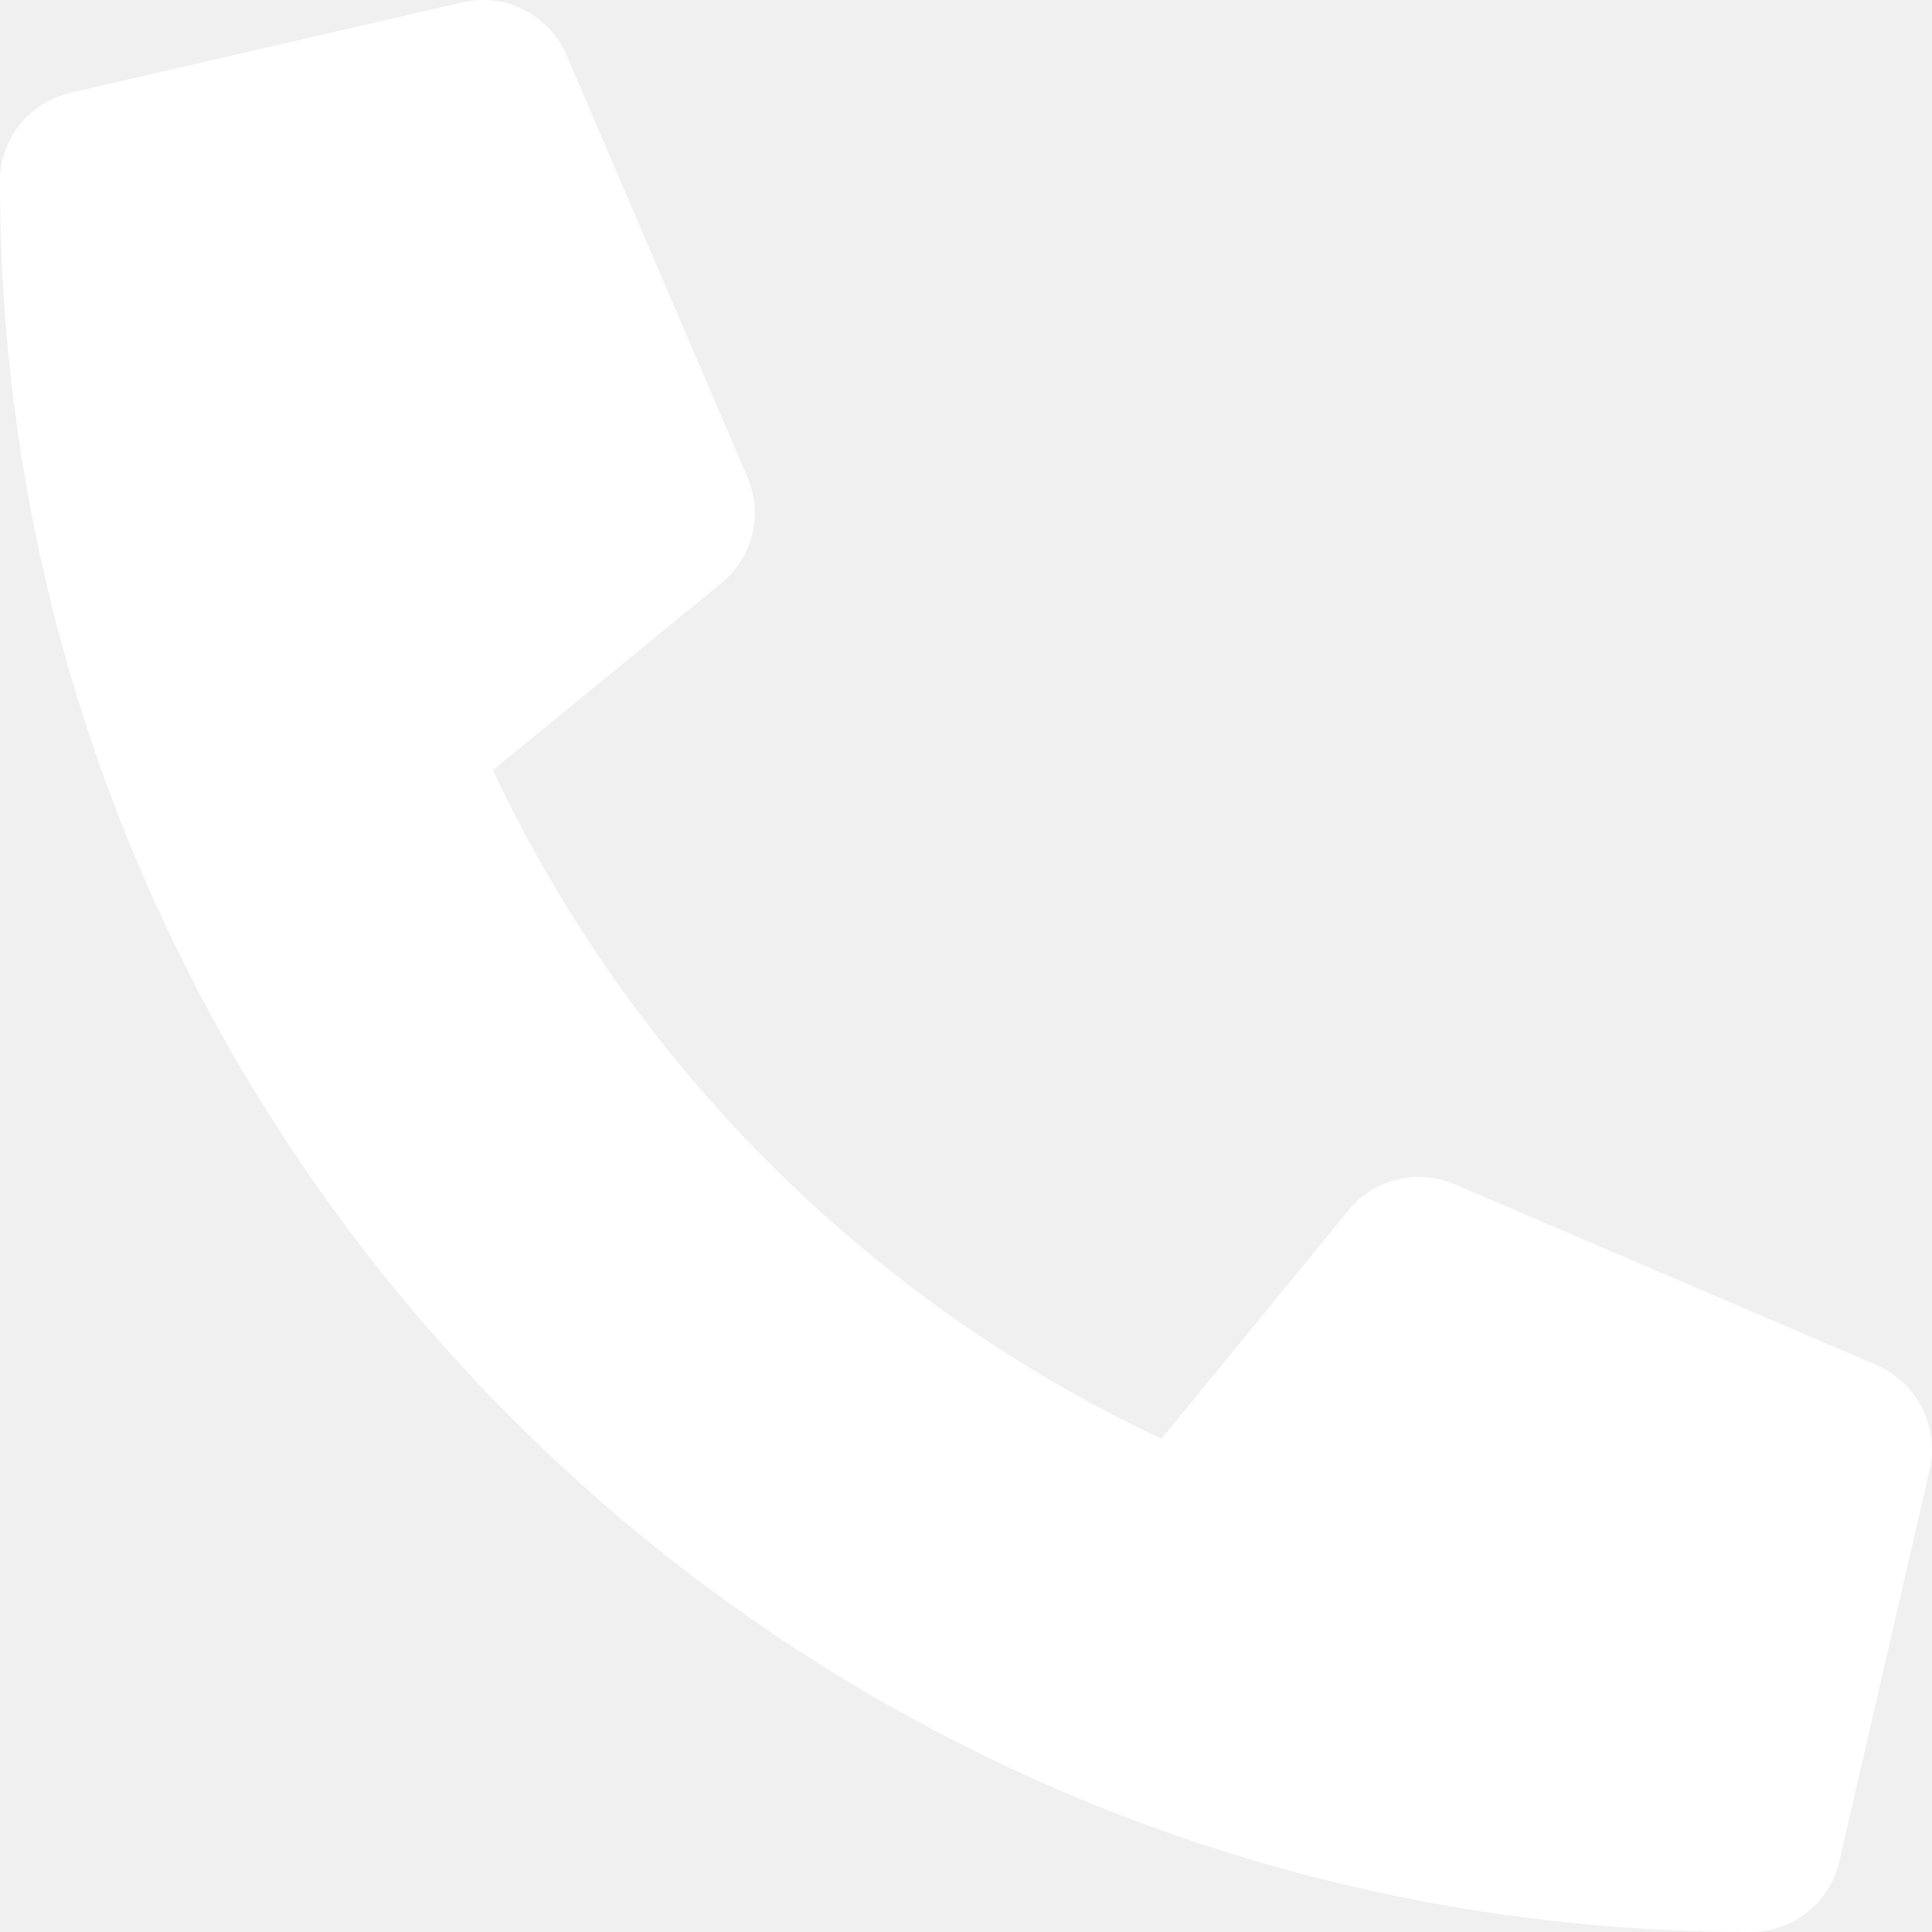
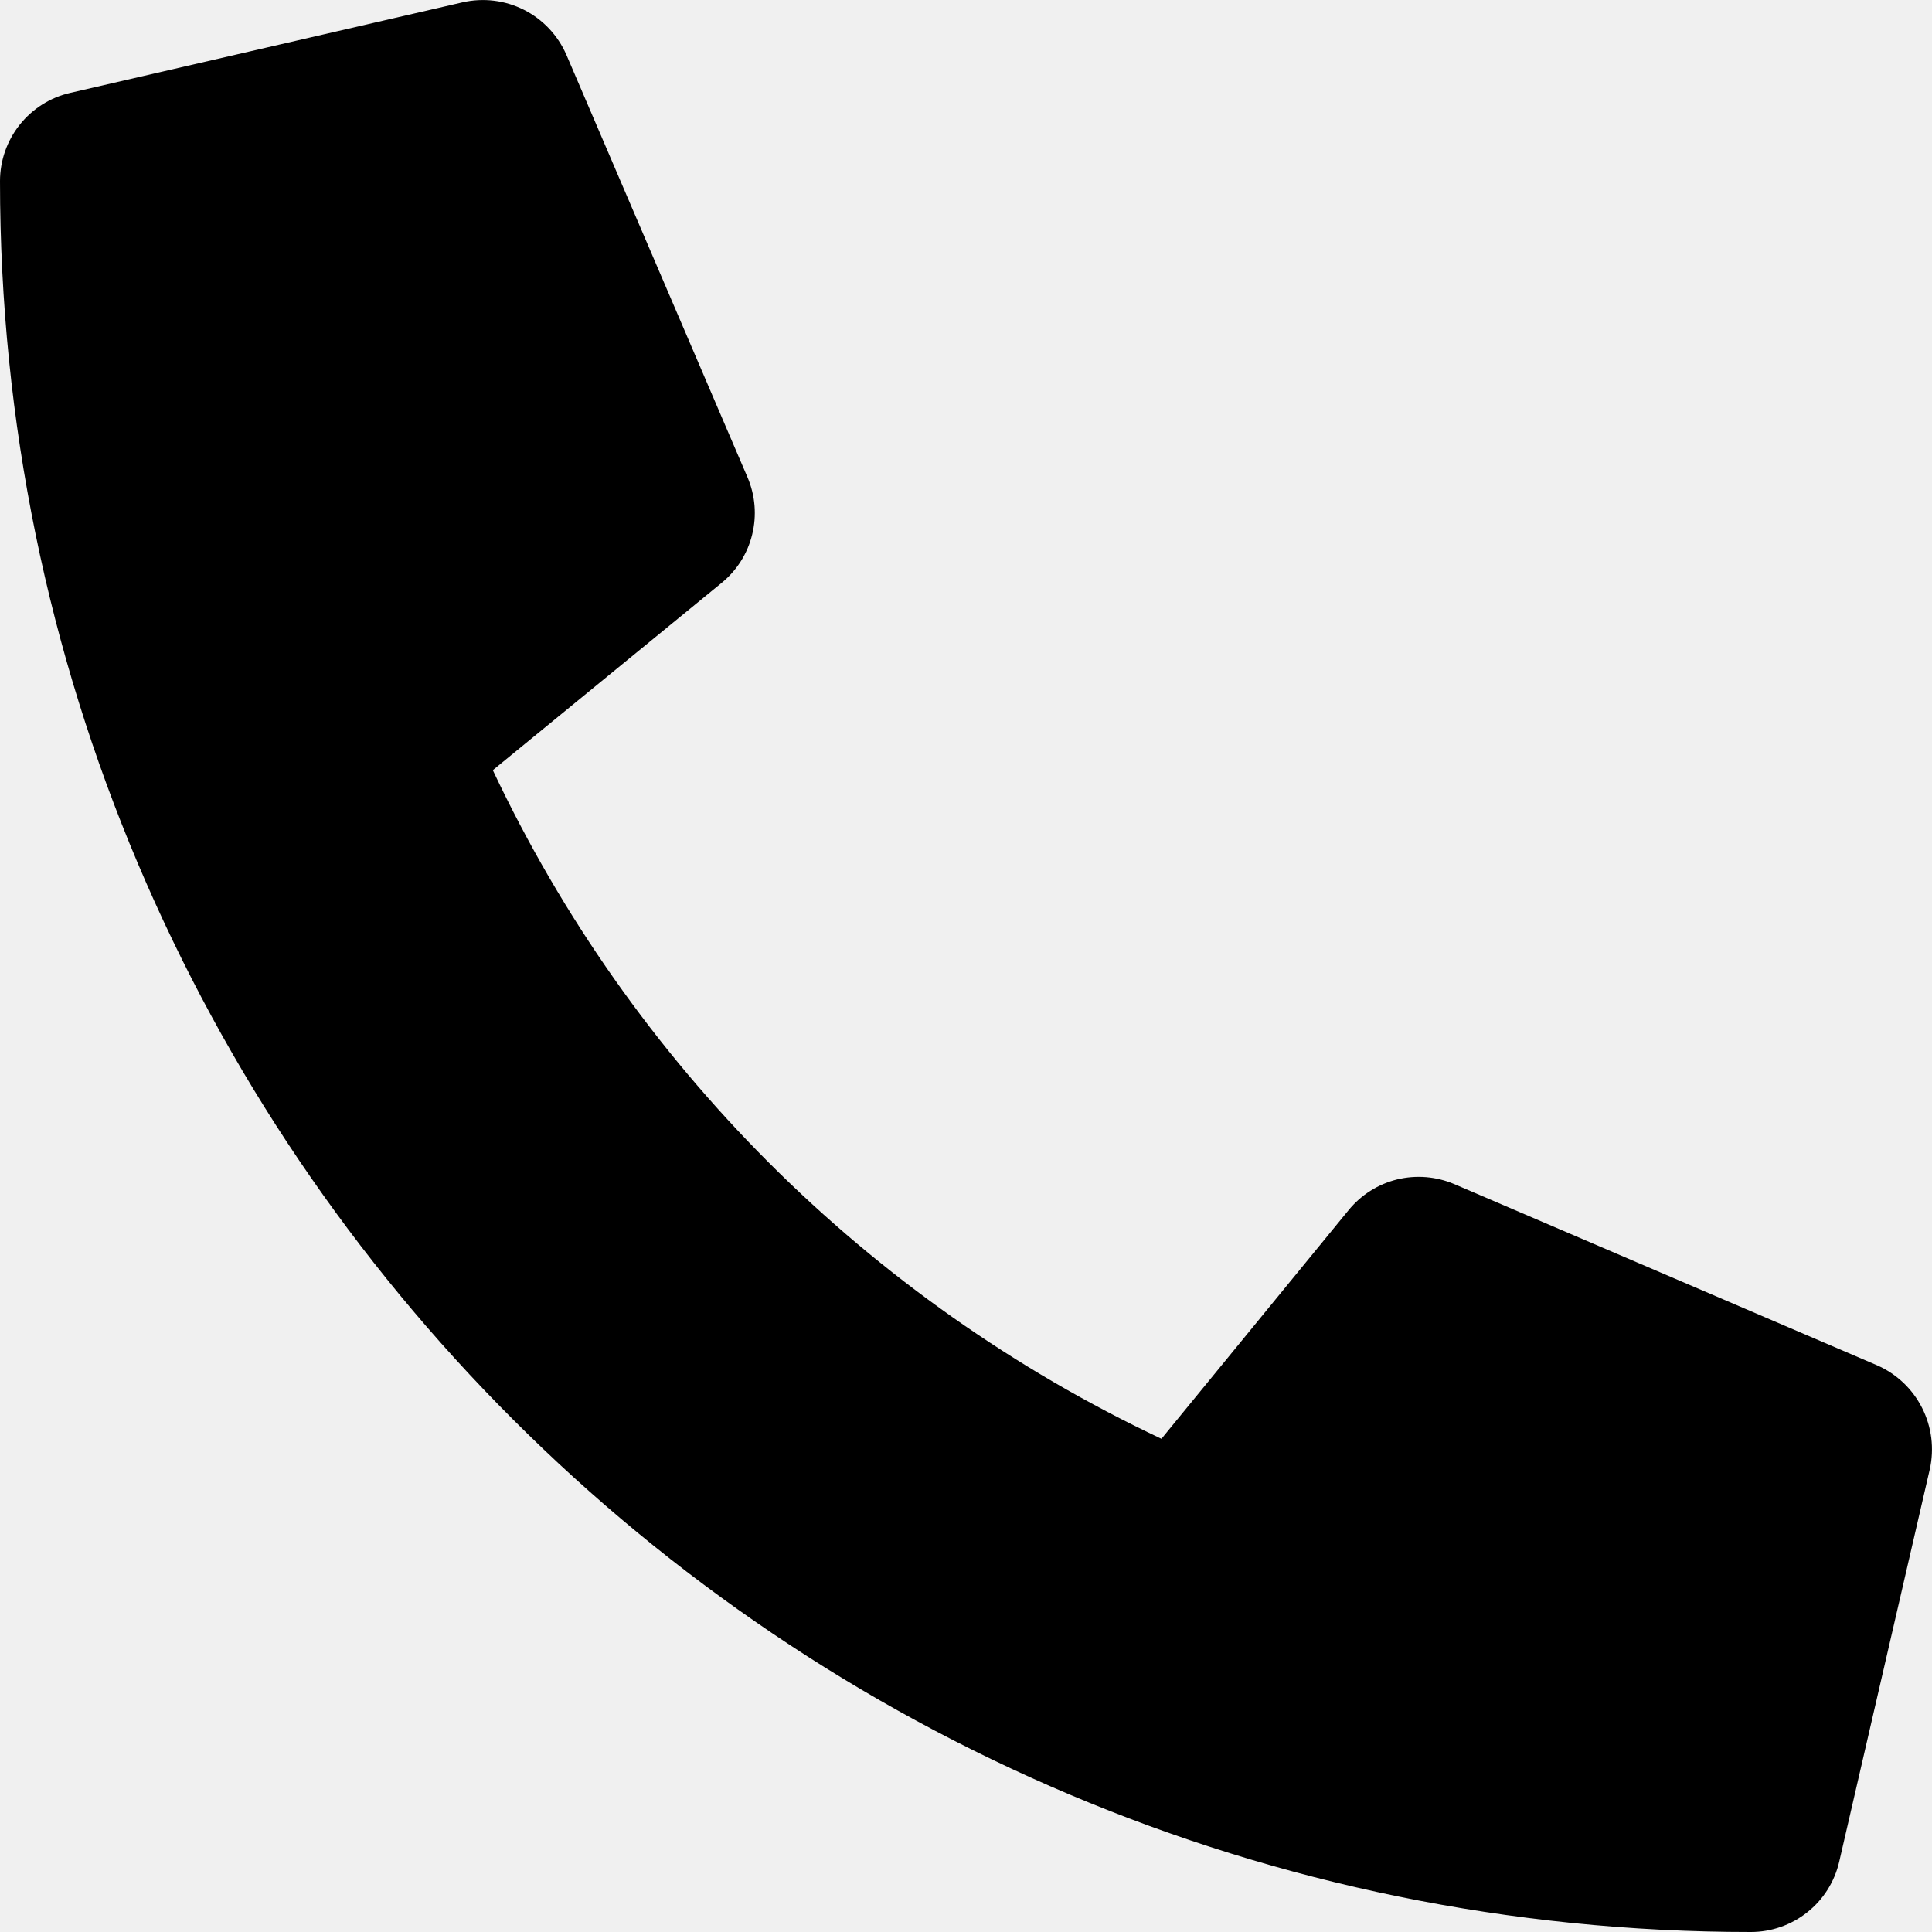
<svg xmlns="http://www.w3.org/2000/svg" width="25" height="25" viewBox="0 0 25 25" fill="none">
  <g clip-path="url(#clip0)">
-     <path d="M24.287 17.666L18.818 15.322C18.584 15.223 18.325 15.202 18.078 15.262C17.831 15.323 17.611 15.463 17.451 15.659L15.029 18.618C11.228 16.826 8.169 13.767 6.377 9.966L9.336 7.544C9.533 7.384 9.673 7.164 9.733 6.917C9.794 6.671 9.773 6.411 9.673 6.177L7.329 0.709C7.219 0.457 7.025 0.251 6.78 0.127C6.535 0.003 6.254 -0.031 5.986 0.03L0.908 1.202C0.65 1.261 0.42 1.407 0.255 1.614C0.09 1.822 -5.94829e-05 2.079 2.95713e-08 2.344C2.95713e-08 14.868 10.151 25 22.656 25C22.921 25 23.179 24.91 23.386 24.745C23.594 24.581 23.739 24.35 23.799 24.092L24.971 19.014C25.031 18.745 24.996 18.463 24.871 18.217C24.746 17.971 24.54 17.776 24.287 17.666Z" fill="#ffffff" />
+     <path d="M24.287 17.666L18.818 15.322C18.584 15.223 18.325 15.202 18.078 15.262C17.831 15.323 17.611 15.463 17.451 15.659L15.029 18.618C11.228 16.826 8.169 13.767 6.377 9.966L9.336 7.544C9.533 7.384 9.673 7.164 9.733 6.917C9.794 6.671 9.773 6.411 9.673 6.177L7.329 0.709C7.219 0.457 7.025 0.251 6.78 0.127C6.535 0.003 6.254 -0.031 5.986 0.03L0.908 1.202C0.65 1.261 0.42 1.407 0.255 1.614C0.09 1.822 -5.94829e-05 2.079 2.95713e-08 2.344C2.95713e-08 14.868 10.151 25 22.656 25C22.921 25 23.179 24.91 23.386 24.745C23.594 24.581 23.739 24.35 23.799 24.092L24.971 19.014C25.031 18.745 24.996 18.463 24.871 18.217C24.746 17.971 24.54 17.776 24.287 17.666Z" fill="#000000" />
  </g>
  <defs>
    <clipPath id="clip0">
      <rect width="25" height="25" fill="white" />
    </clipPath>
  </defs>
</svg>
